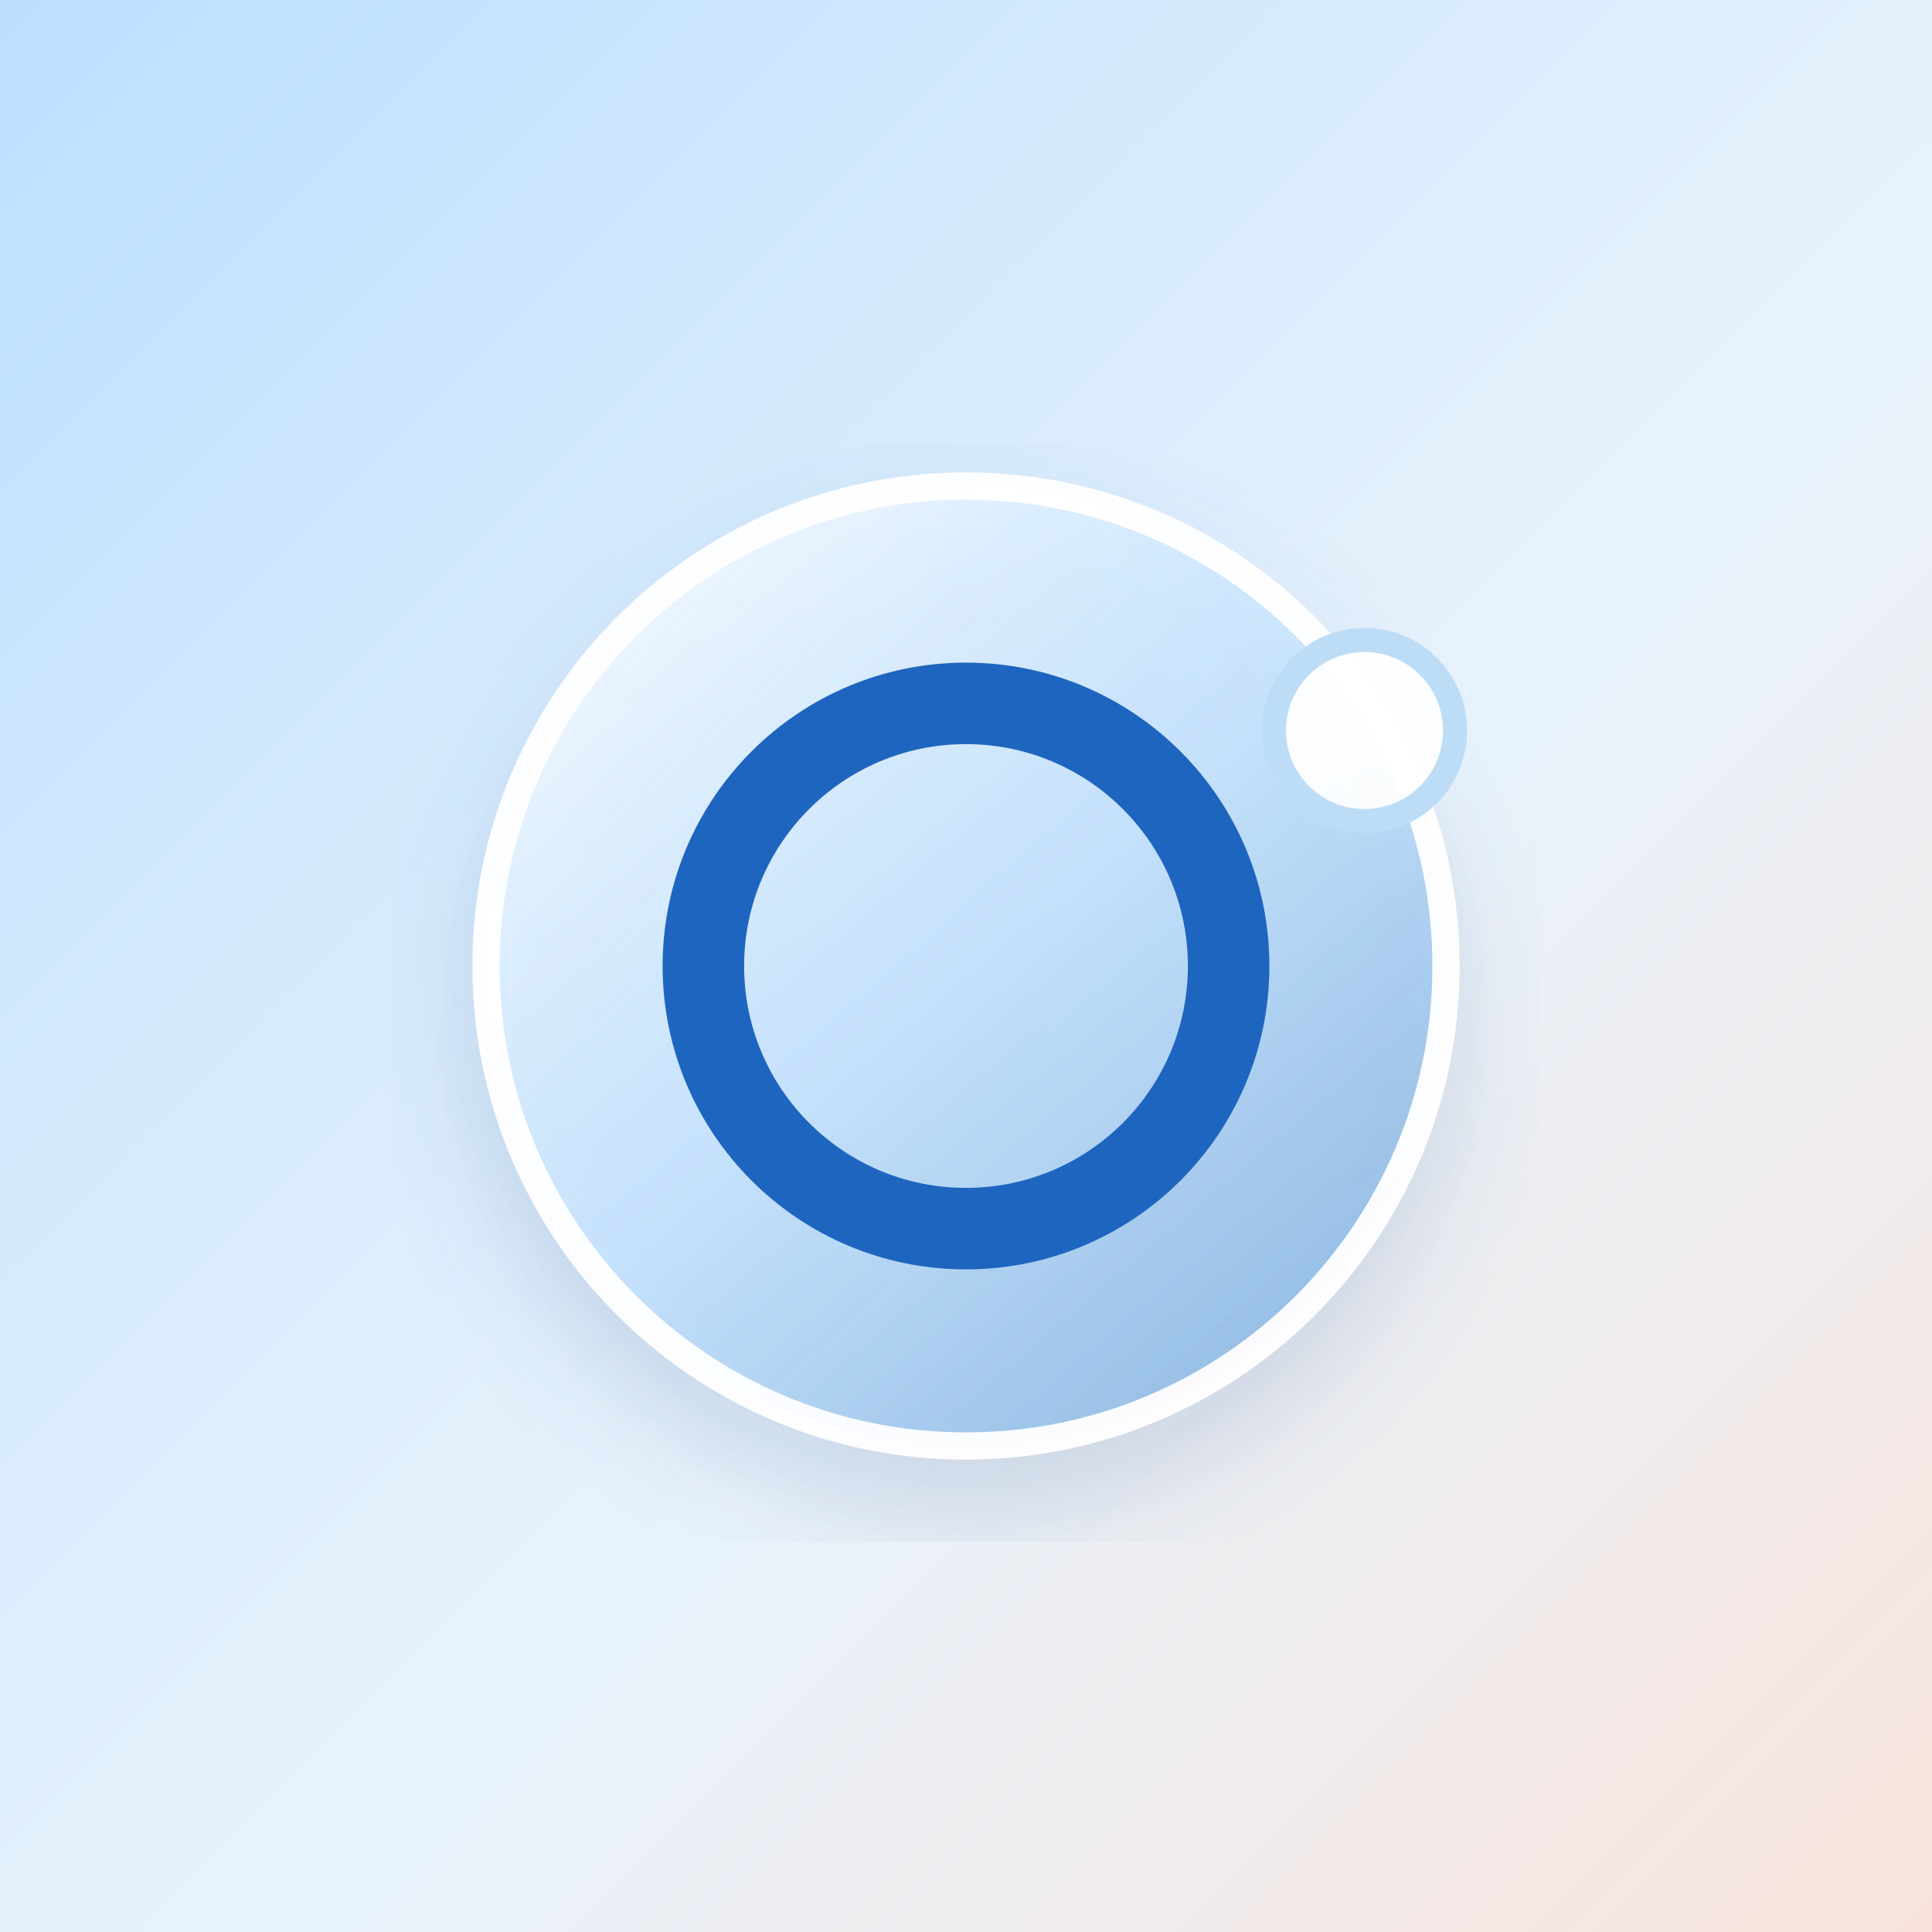
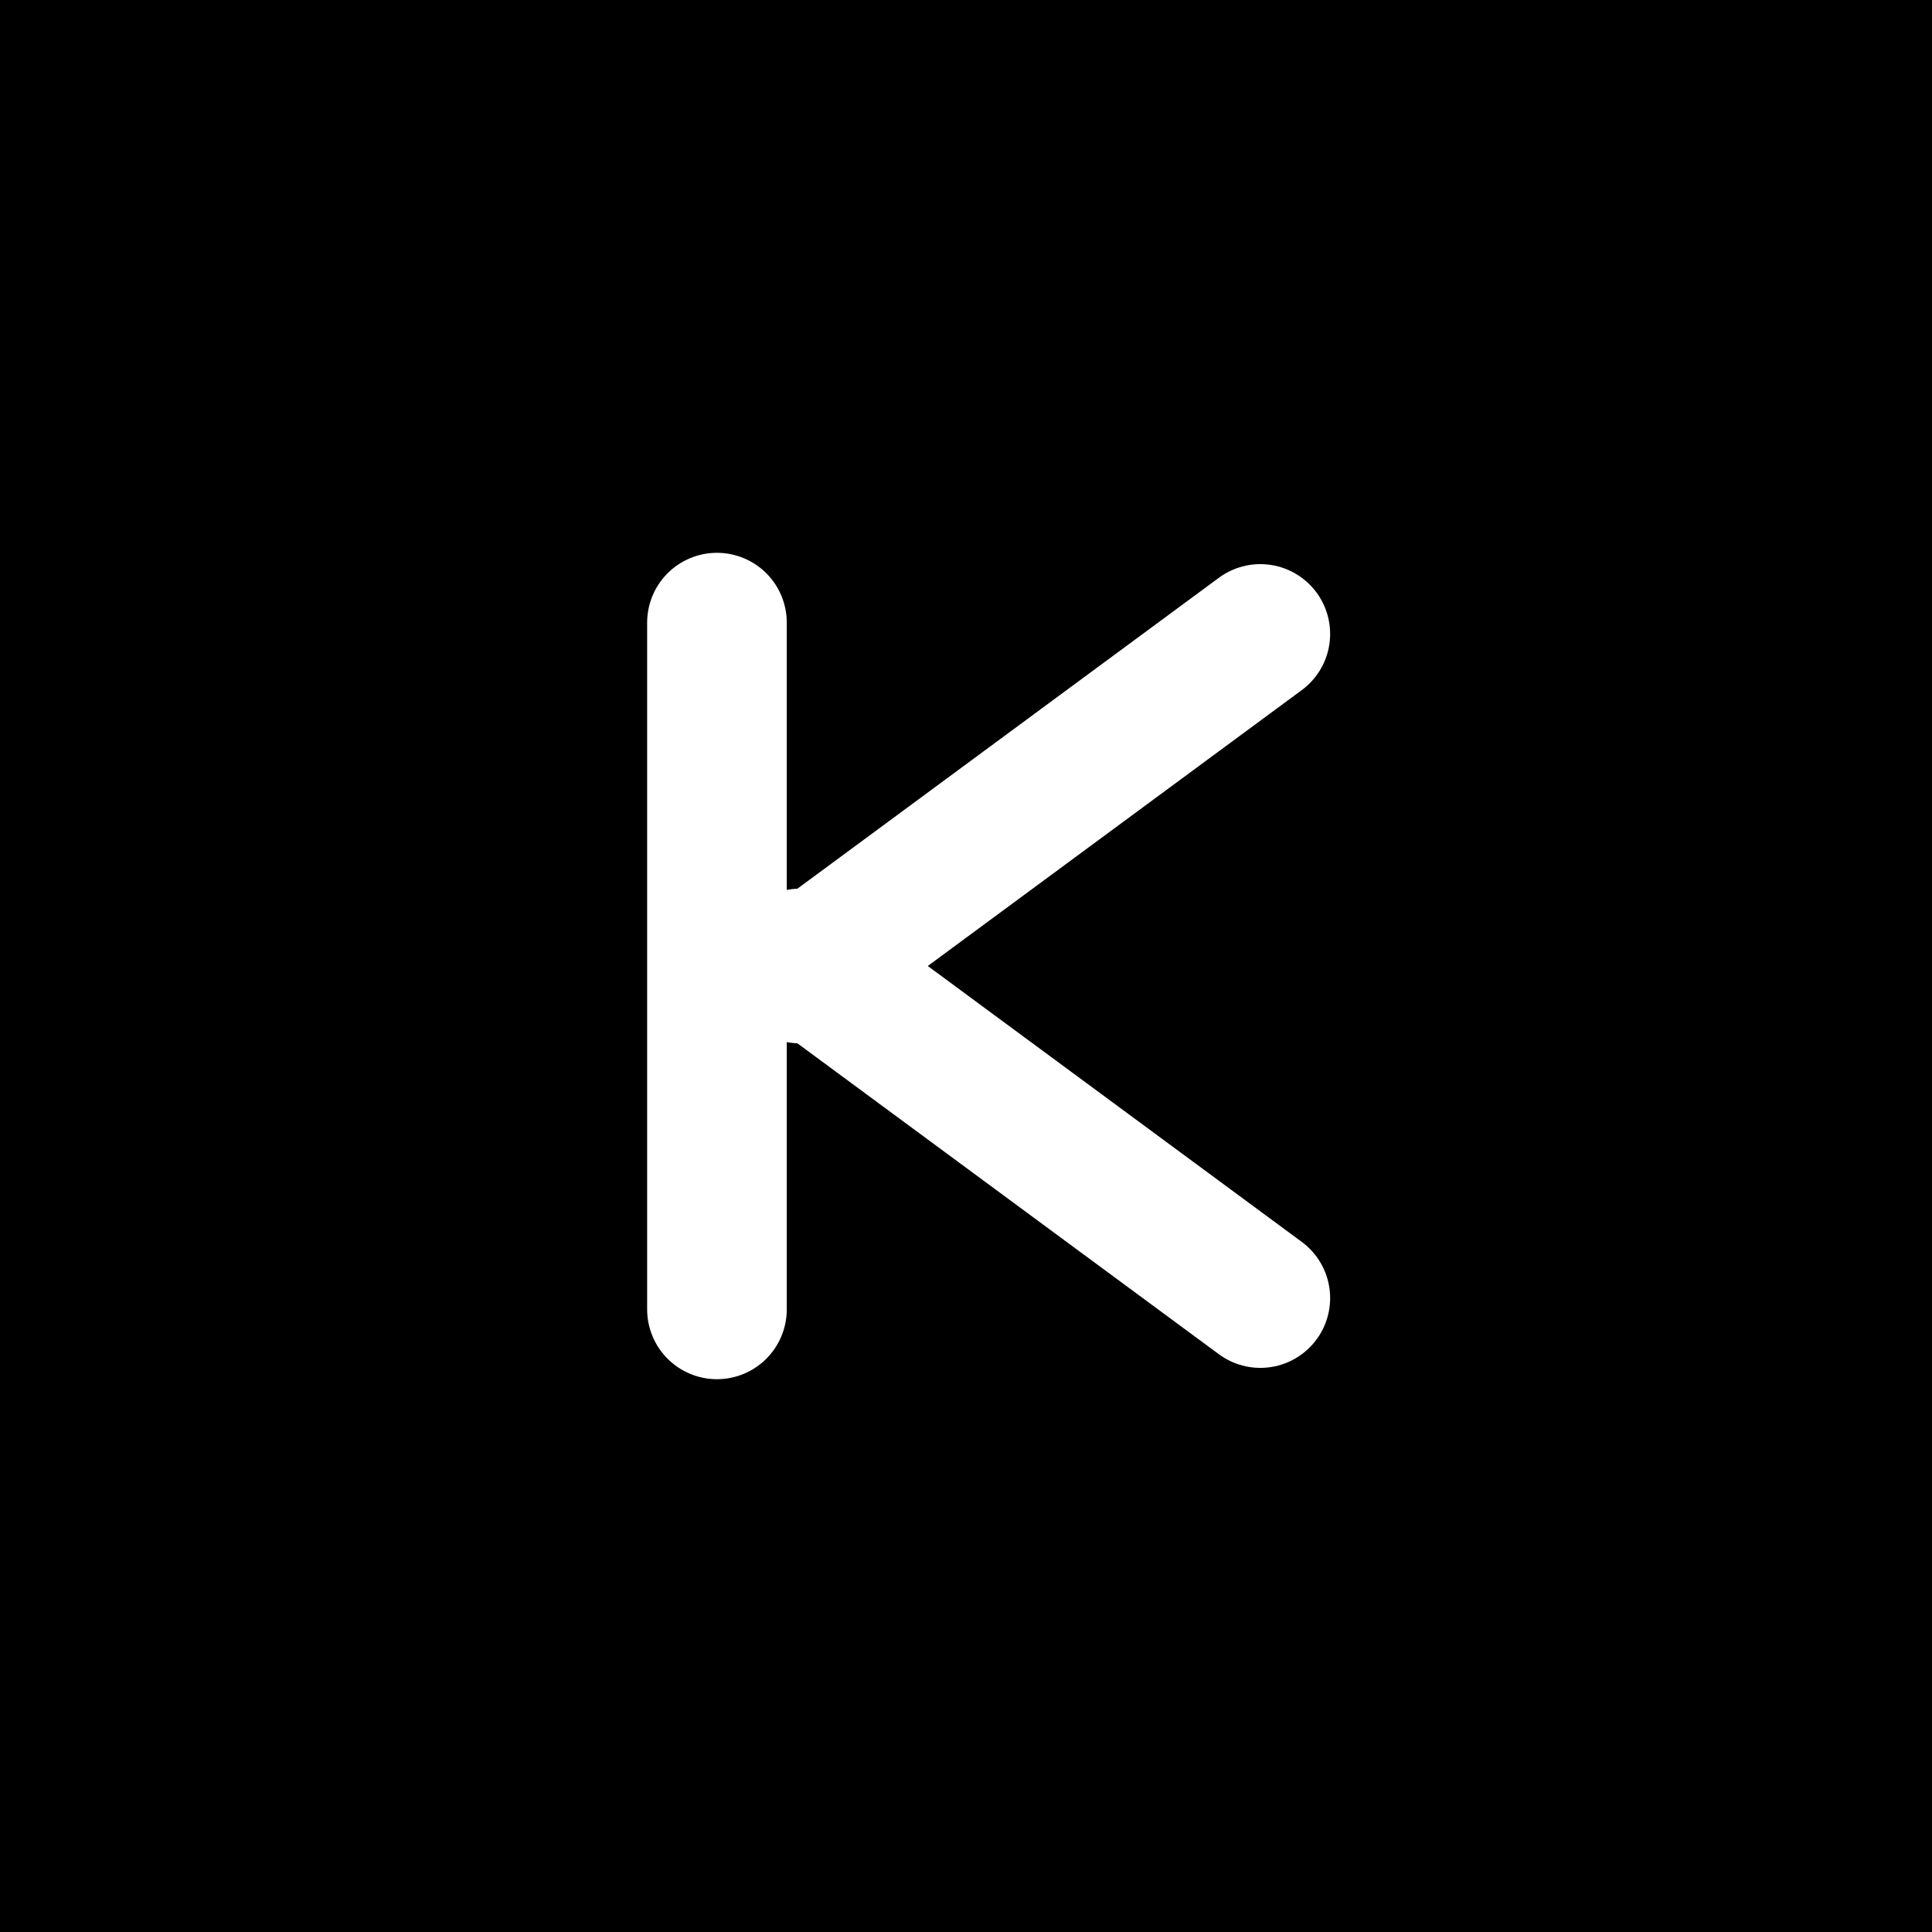
- <svg xmlns="http://www.w3.org/2000/svg" viewBox="0 0 512 512">
-   <defs>
-     <linearGradient id="bg" x2="1" y2="1">
-       <stop stop-color="#bcdfff" />
-       <stop offset=".58" stop-color="#e9f3fc" />
-       <stop offset="1" stop-color="#f8e3db" />
-     </linearGradient>
-     <linearGradient id="orb" x2=".85" y2="1">
-       <stop stop-color="#ffffff" stop-opacity=".96" />
-       <stop offset=".54" stop-color="#c2e2ff" stop-opacity=".78" />
-       <stop offset="1" stop-color="#76abdf" stop-opacity=".74" />
-     </linearGradient>
-     <filter id="shadow">
-       <feDropShadow dx="0" dy="18" stdDeviation="17" flood-color="#476e9e" flood-opacity=".24" />
-     </filter>
-   </defs>
-   <rect width="512" height="512" fill="url(#bg)" />
-   <g transform="translate(51.2 51.2) scale(0.8)">
-     <circle cx="256" cy="256" r="159" fill="url(#orb)" stroke="#fff" stroke-opacity=".95" stroke-width="9" filter="url(#shadow)" />
-     <circle cx="256" cy="256" r="87" fill="none" stroke="#1e65bf" stroke-width="27" />
-     <circle cx="388" cy="178" r="30" fill="#fff" fill-opacity=".93" stroke="#bdddf7" stroke-width="8" />
+ <svg xmlns="http://www.w3.org/2000/svg" viewBox="0 0 512 512" role="img" aria-label="Kamron APP">
+   <rect width="512" height="512" fill="#000" />
+   <g stroke="#fff" stroke-width="37" stroke-linecap="round" fill="none">
+     <path d="M190 165 L190 347" />
+     <path d="M212 258 L334 168" />
+     <path d="M212 254 L334 344" />
  </g>
</svg>
